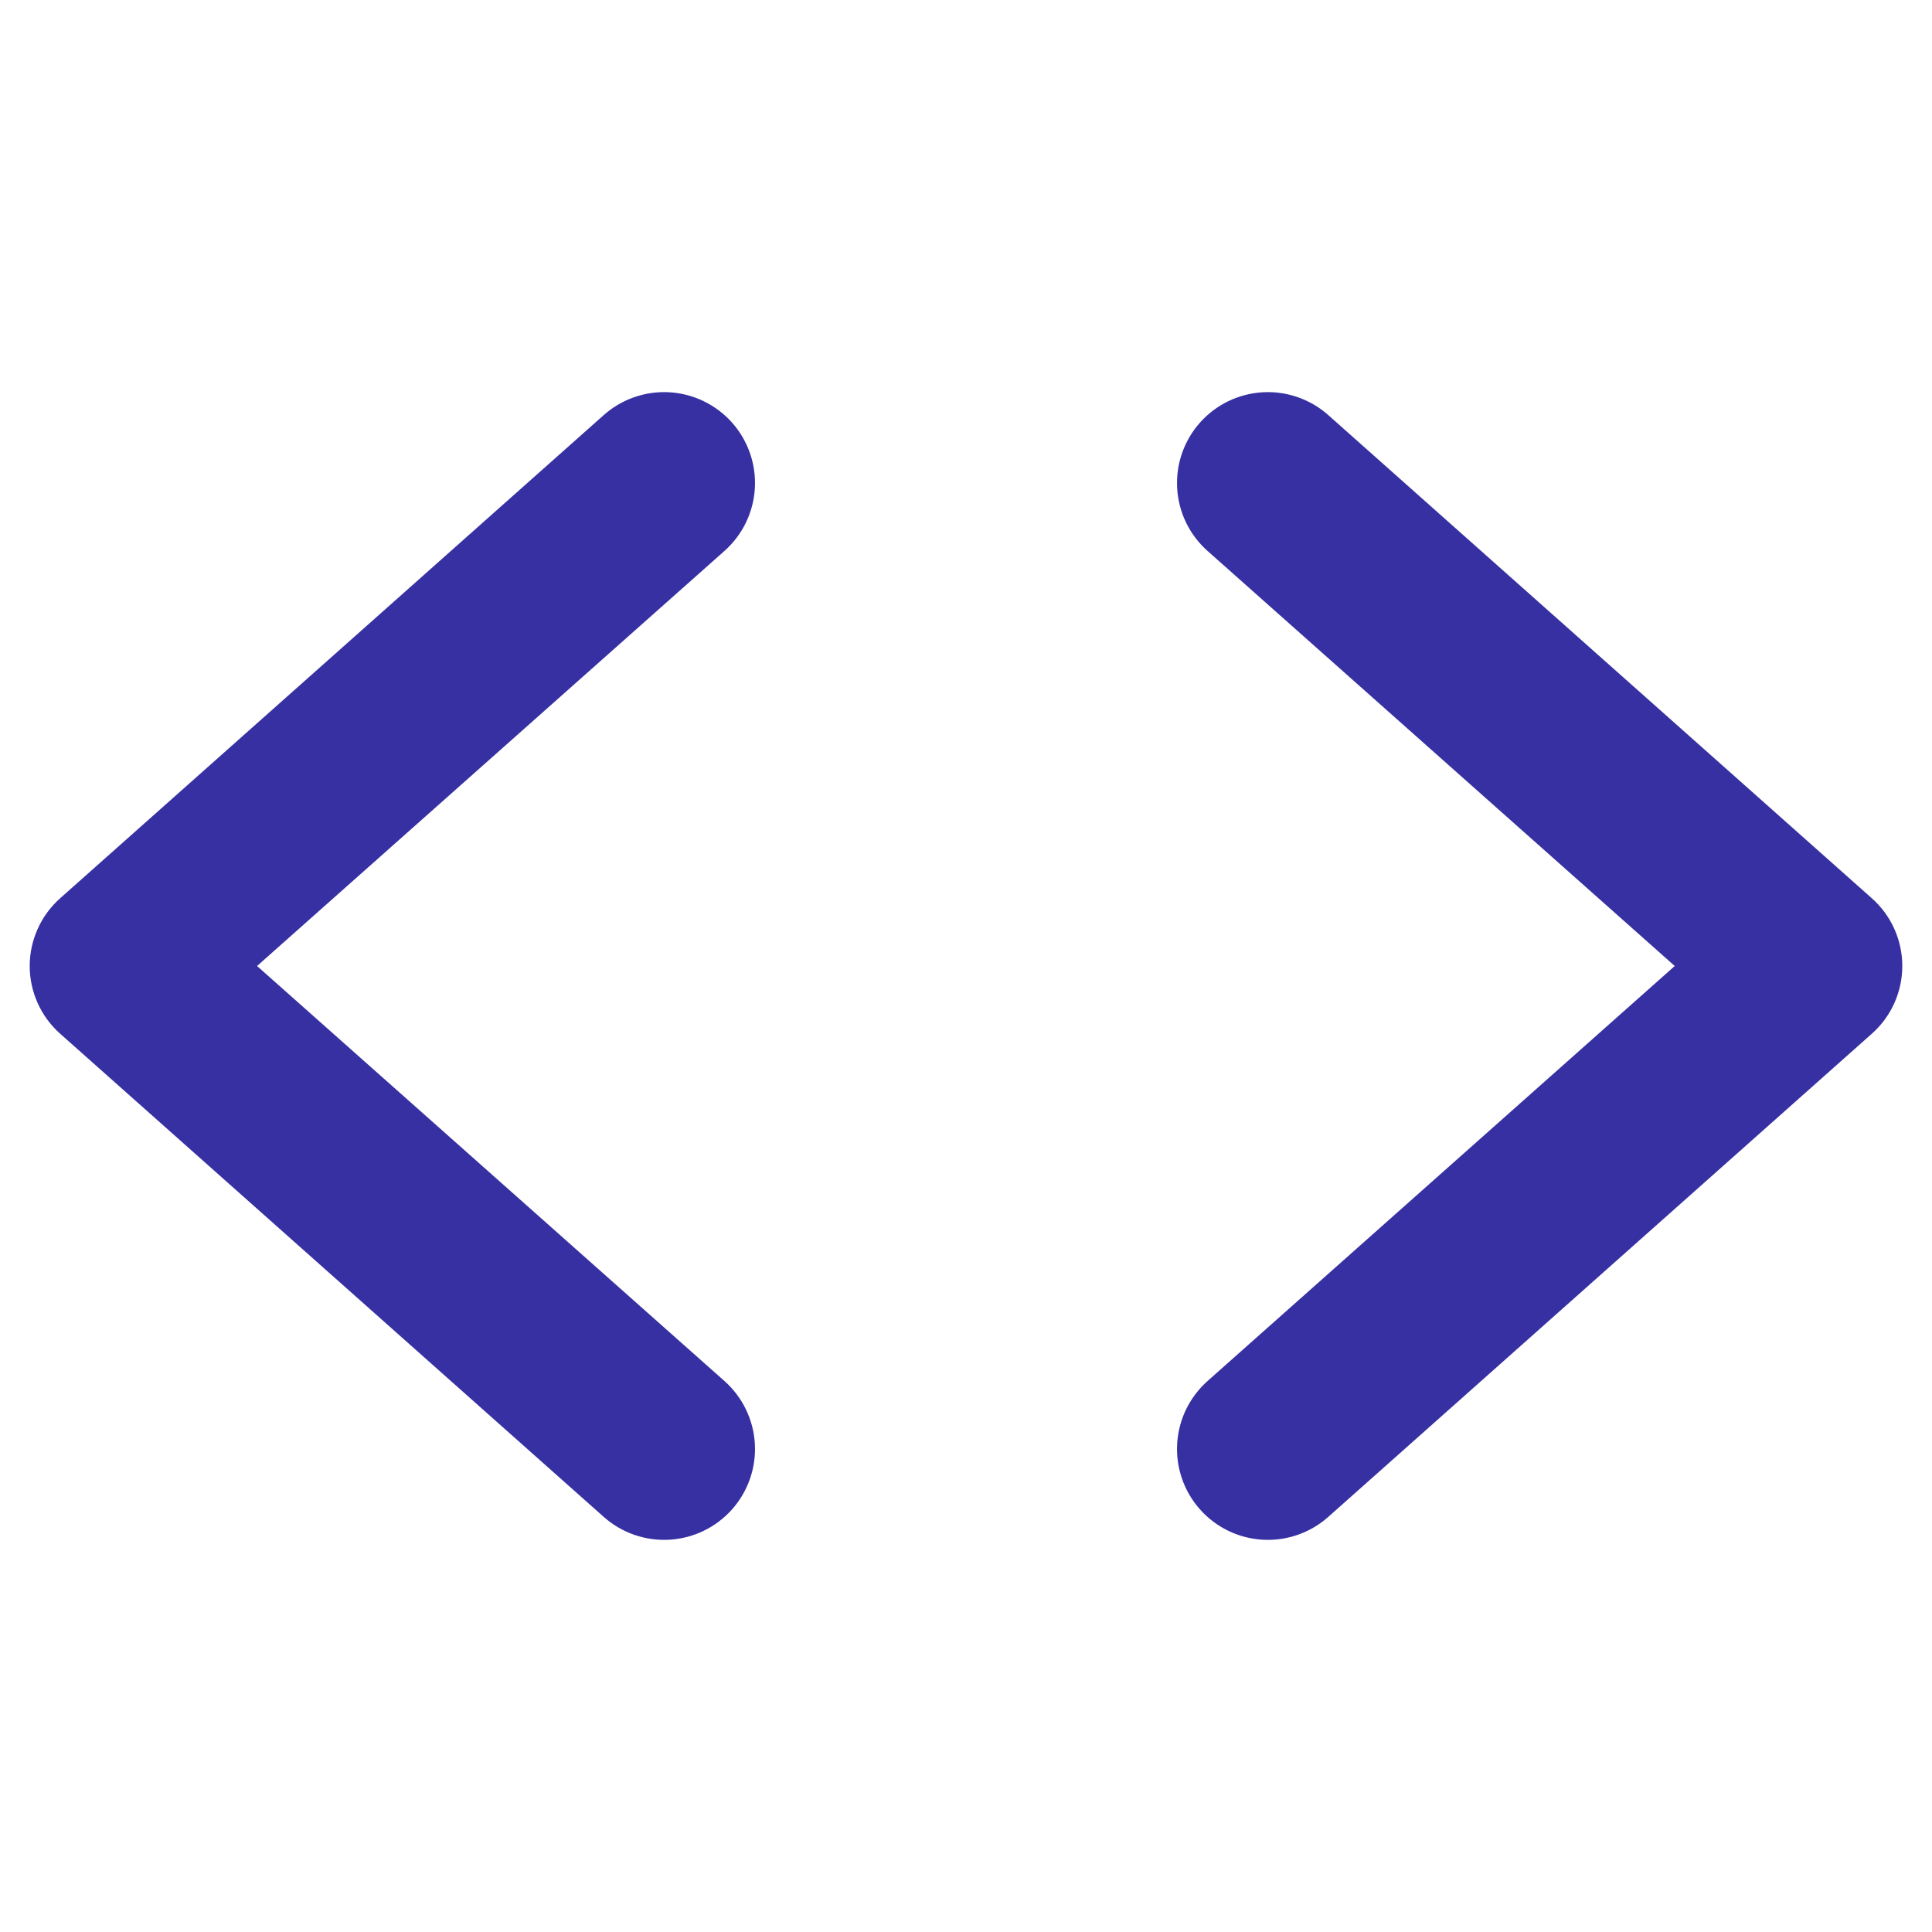
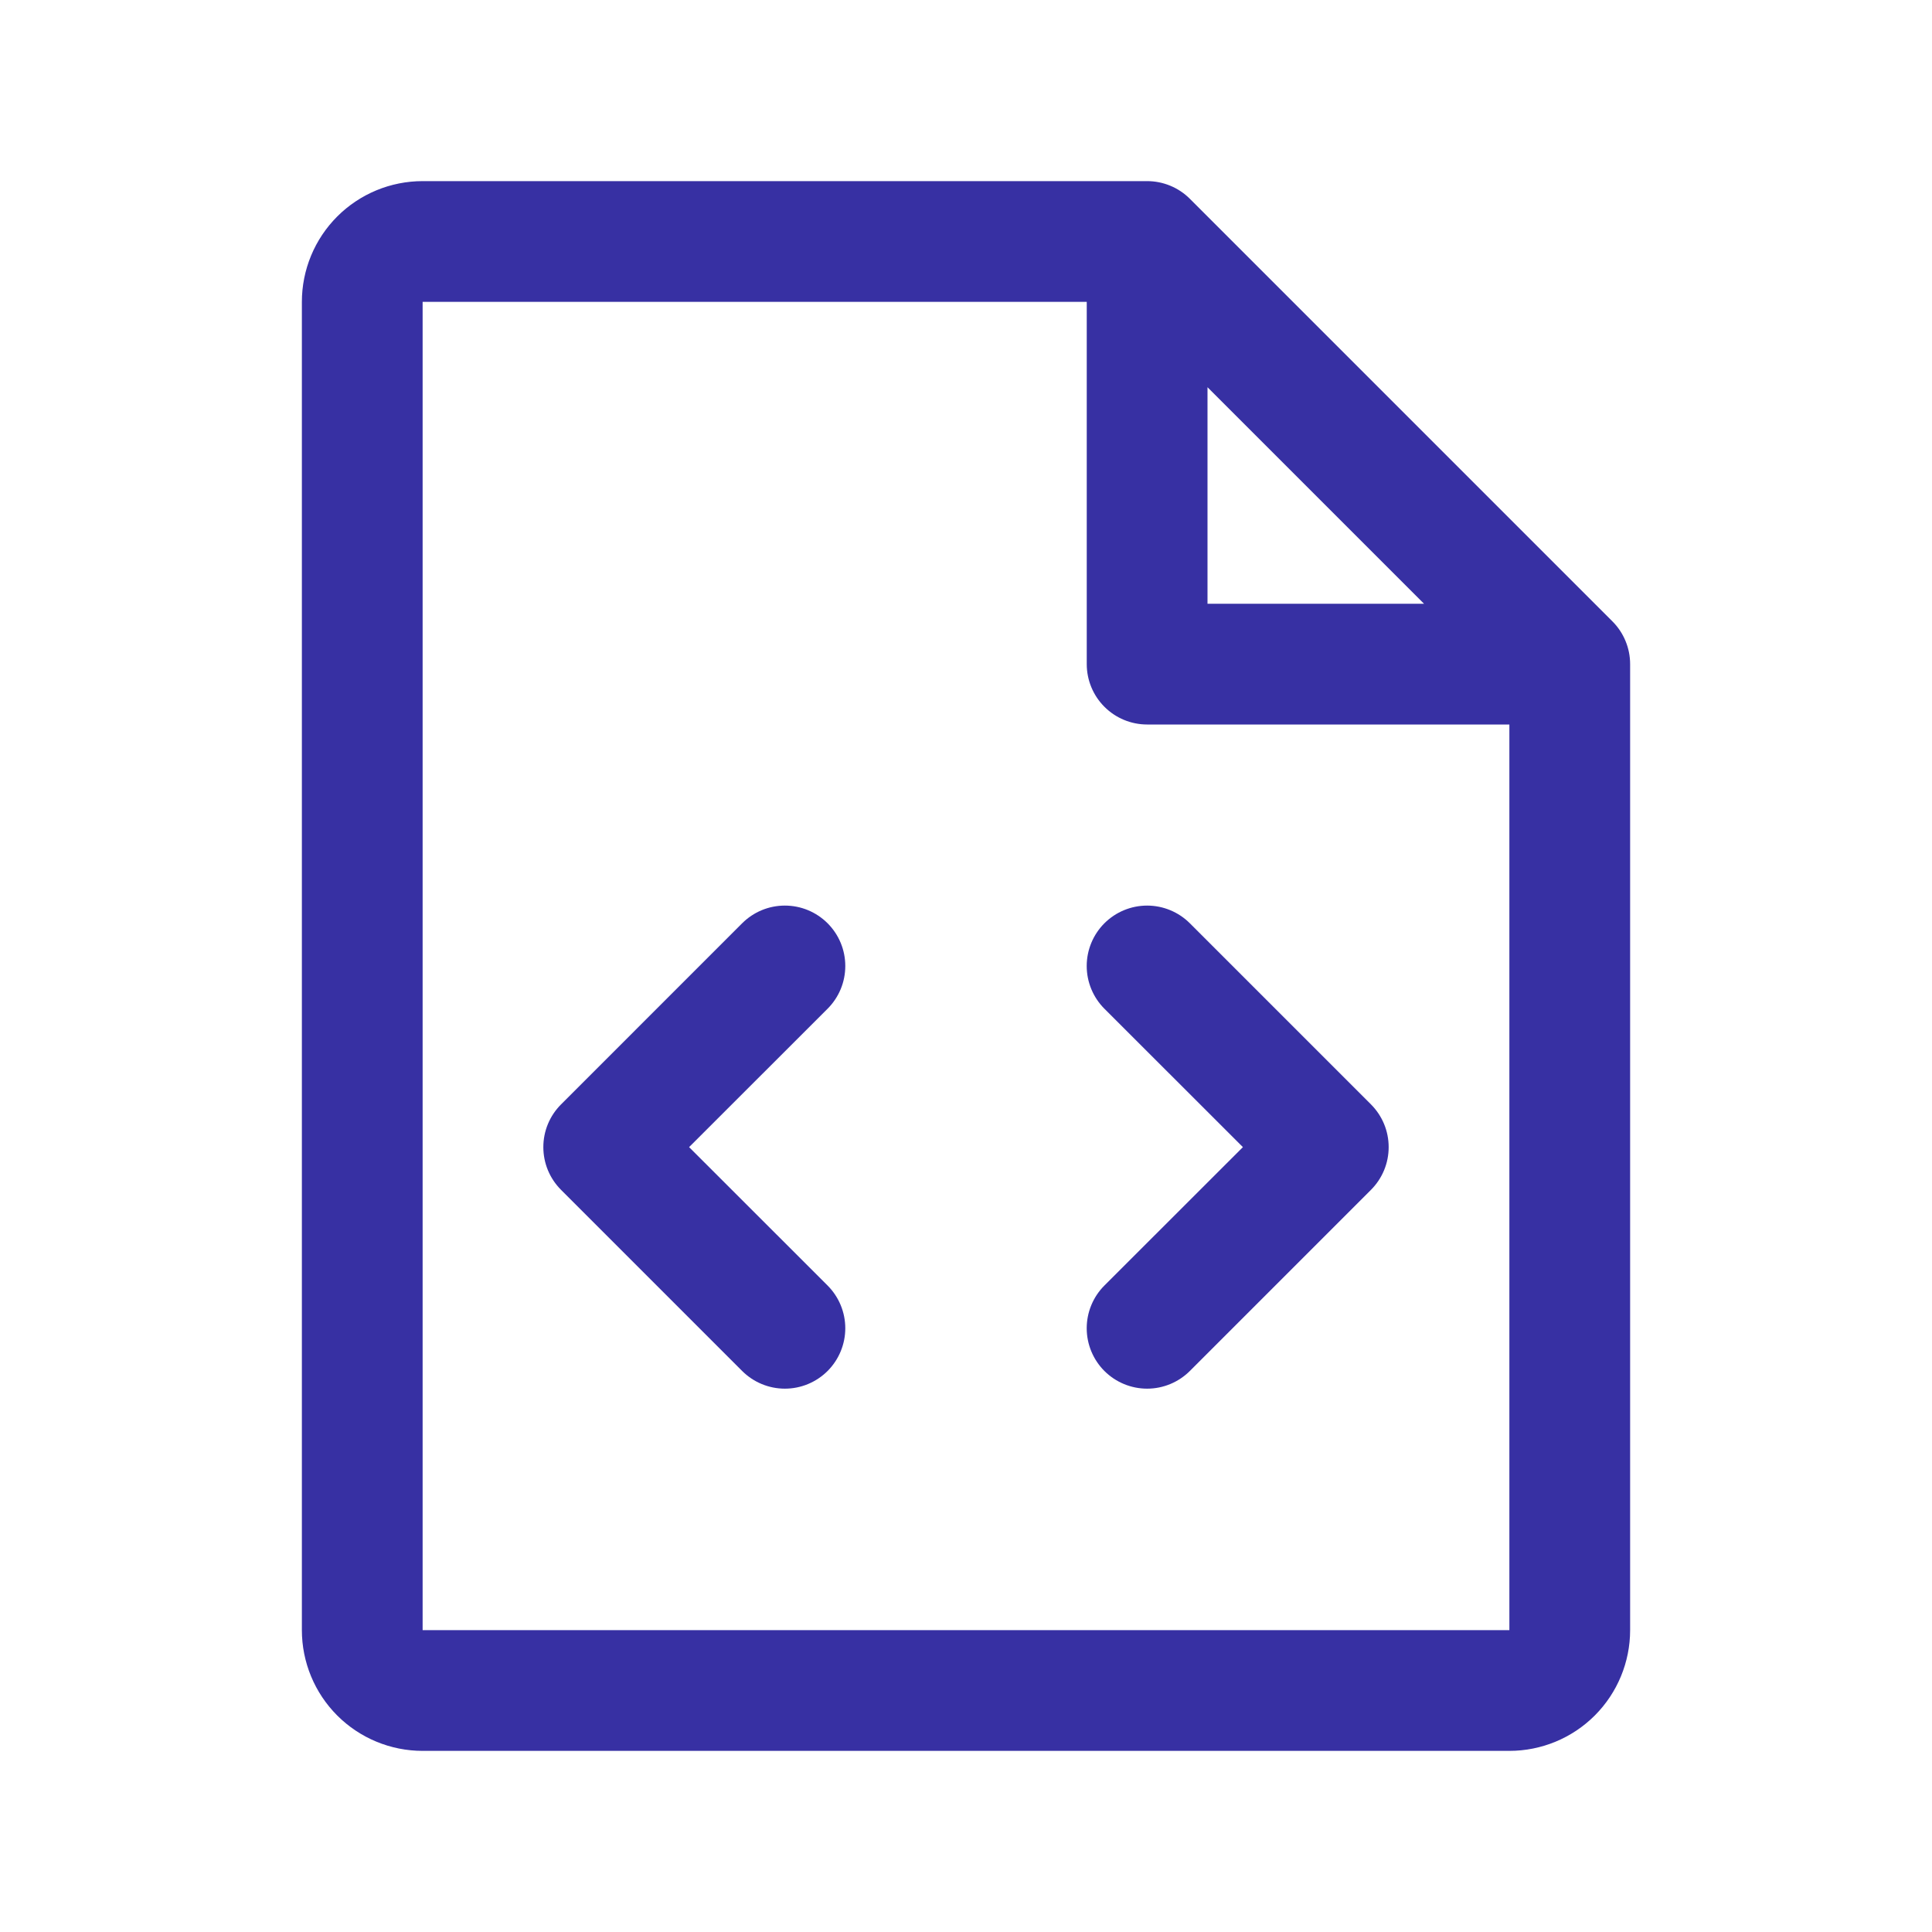
- <svg xmlns="http://www.w3.org/2000/svg" width="80" height="80" viewBox="0 0 80 80" fill="none">
-   <path d="M30 22.812L10.644 40L30 57.187C30.746 57.85 31.198 58.783 31.257 59.779C31.315 60.775 30.976 61.754 30.313 62.5C29.649 63.246 28.717 63.698 27.721 63.756C26.725 63.815 25.746 63.475 25 62.812L2.5 42.812C2.101 42.461 1.781 42.028 1.563 41.543C1.344 41.058 1.23 40.532 1.23 40C1.23 39.468 1.344 38.942 1.563 38.457C1.781 37.972 2.101 37.539 2.5 37.187L25 17.187C25.746 16.524 26.725 16.185 27.721 16.243C28.717 16.302 29.649 16.754 30.313 17.5C30.976 18.246 31.315 19.225 31.257 20.221C31.198 21.217 30.746 22.149 30 22.812ZM77.5 37.187L55 17.187C54.631 16.859 54.2 16.607 53.733 16.445C53.267 16.283 52.772 16.214 52.279 16.243C51.786 16.273 51.303 16.398 50.858 16.614C50.414 16.829 50.016 17.131 49.688 17.5C49.359 17.869 49.107 18.3 48.945 18.767C48.783 19.233 48.715 19.728 48.744 20.221C48.773 20.714 48.898 21.197 49.114 21.642C49.33 22.086 49.631 22.484 50 22.812L69.347 40L50 57.187C49.631 57.516 49.33 57.914 49.114 58.358C48.898 58.803 48.773 59.286 48.744 59.779C48.715 60.272 48.783 60.767 48.945 61.233C49.107 61.7 49.359 62.131 49.688 62.5C50.016 62.869 50.414 63.17 50.858 63.386C51.303 63.602 51.786 63.727 52.279 63.756C52.772 63.785 53.267 63.717 53.733 63.555C54.2 63.393 54.631 63.141 55 62.812L77.5 42.812C77.899 42.461 78.219 42.028 78.438 41.543C78.656 41.058 78.77 40.532 78.77 40C78.77 39.468 78.656 38.942 78.438 38.457C78.219 37.972 77.899 37.539 77.5 37.187Z" fill="#3730A3" />
+ <svg xmlns="http://www.w3.org/2000/svg" width="96" height="96" viewBox="0 0 96 96" fill="none">
+   <path d="M68.123 54.877C68.401 55.156 68.623 55.487 68.774 55.851C68.925 56.215 69.002 56.606 69.002 57C69.002 57.394 68.925 57.785 68.774 58.149C68.623 58.513 68.401 58.844 68.123 59.123L59.123 68.123C58.56 68.685 57.796 69.002 57 69.002C56.204 69.002 55.44 68.685 54.877 68.123C54.315 67.56 53.998 66.796 53.998 66C53.998 65.204 54.315 64.44 54.877 63.877L61.759 57L54.877 50.123C54.315 49.56 53.998 48.796 53.998 48C53.998 47.204 54.315 46.44 54.877 45.877C55.44 45.315 56.204 44.998 57 44.998C57.796 44.998 58.56 45.315 59.123 45.877L68.123 54.877ZM41.123 45.877C40.844 45.599 40.513 45.377 40.149 45.226C39.785 45.075 39.394 44.998 39 44.998C38.606 44.998 38.215 45.075 37.851 45.226C37.487 45.377 37.156 45.599 36.877 45.877L27.878 54.877C27.599 55.156 27.377 55.487 27.226 55.851C27.075 56.215 26.998 56.606 26.998 57C26.998 57.394 27.075 57.785 27.226 58.149C27.377 58.513 27.599 58.844 27.878 59.123L36.877 68.123C37.156 68.401 37.487 68.622 37.851 68.773C38.215 68.924 38.606 69.002 39 69.002C39.394 69.002 39.785 68.924 40.149 68.773C40.513 68.622 40.844 68.401 41.123 68.123C41.401 67.844 41.622 67.513 41.773 67.149C41.924 66.784 42.002 66.394 42.002 66C42.002 65.606 41.924 65.216 41.773 64.851C41.622 64.487 41.401 64.156 41.123 63.877L34.241 57L41.123 50.123C41.401 49.844 41.623 49.513 41.774 49.149C41.925 48.785 42.002 48.394 42.002 48C42.002 47.606 41.925 47.215 41.774 46.851C41.623 46.487 41.401 46.156 41.123 45.877ZM81 33V81C81 82.591 80.368 84.117 79.243 85.243C78.117 86.368 76.591 87 75 87H21C19.409 87 17.883 86.368 16.757 85.243C15.632 84.117 15 82.591 15 81V15C15 13.409 15.632 11.883 16.757 10.757C17.883 9.632 19.409 9 21 9H57C57.394 9 57.784 9.077 58.149 9.228C58.513 9.378 58.844 9.599 59.123 9.877L80.123 30.878C80.401 31.156 80.622 31.487 80.772 31.852C80.923 32.216 81 32.606 81 33ZM60 30H70.759L60 19.241V30ZM75 81V36H57C56.204 36 55.441 35.684 54.879 35.121C54.316 34.559 54 33.796 54 33V15H21V81H75Z" fill="#3730A3" />
</svg>
